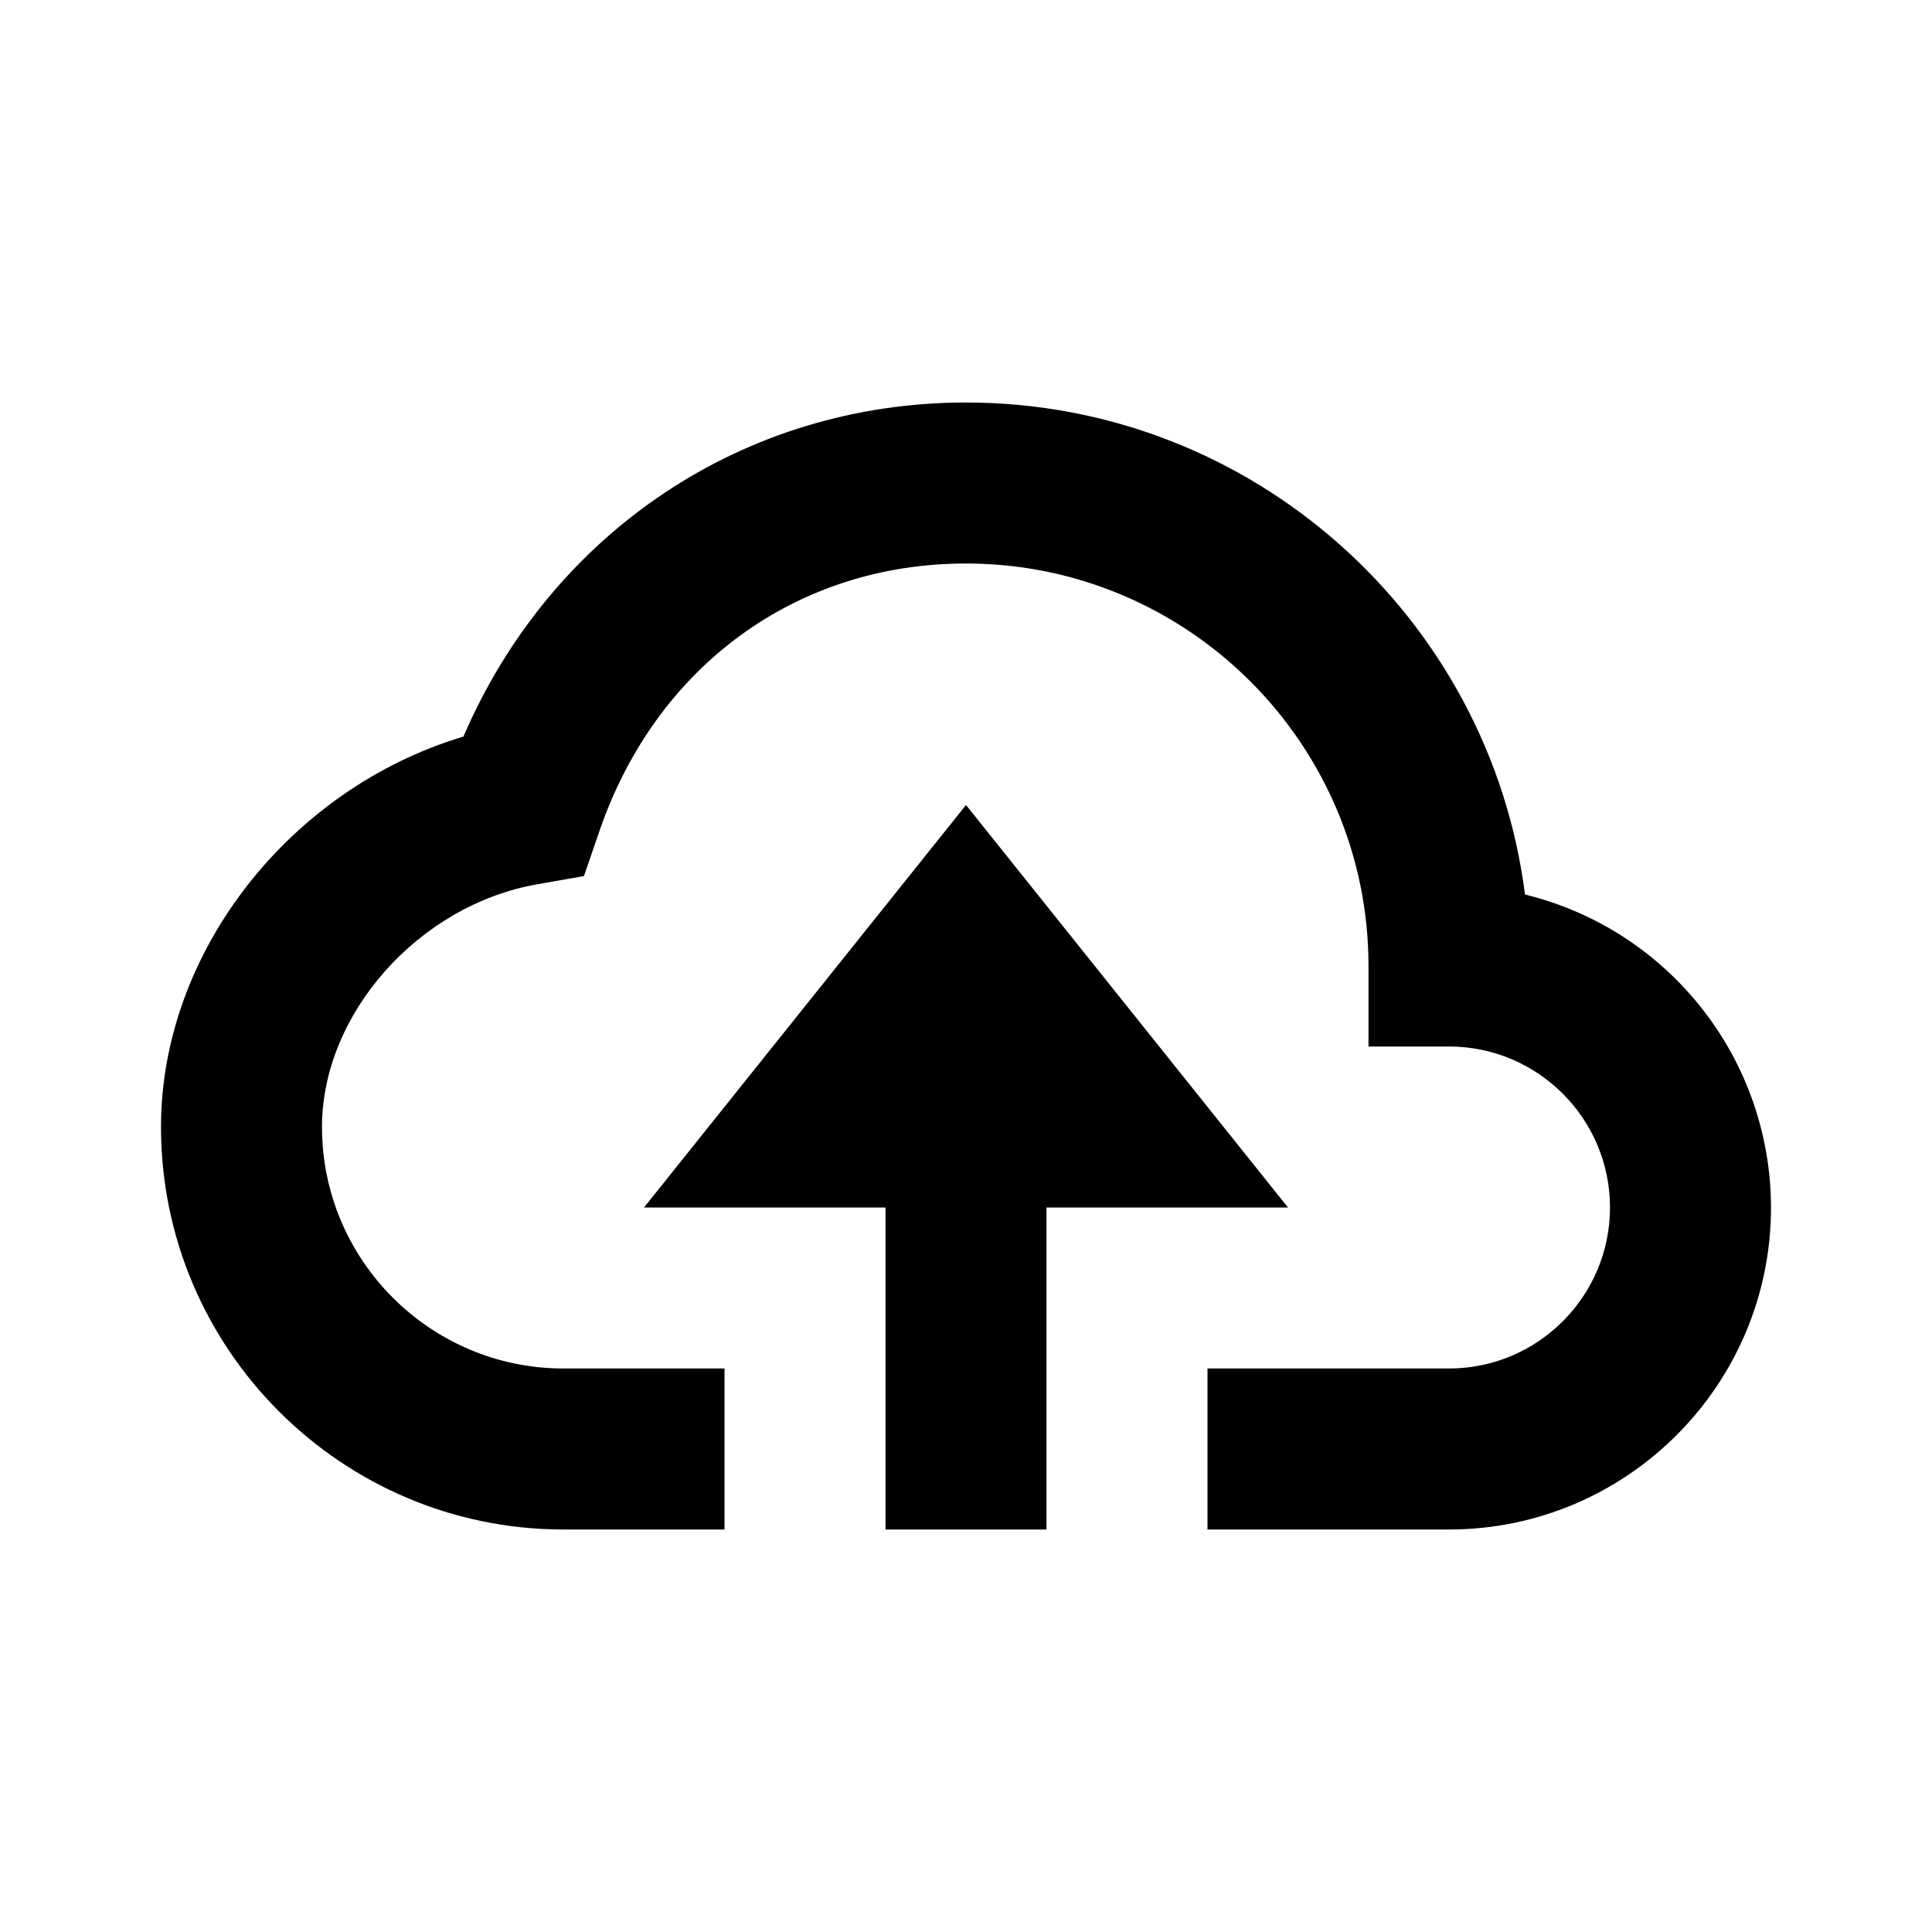
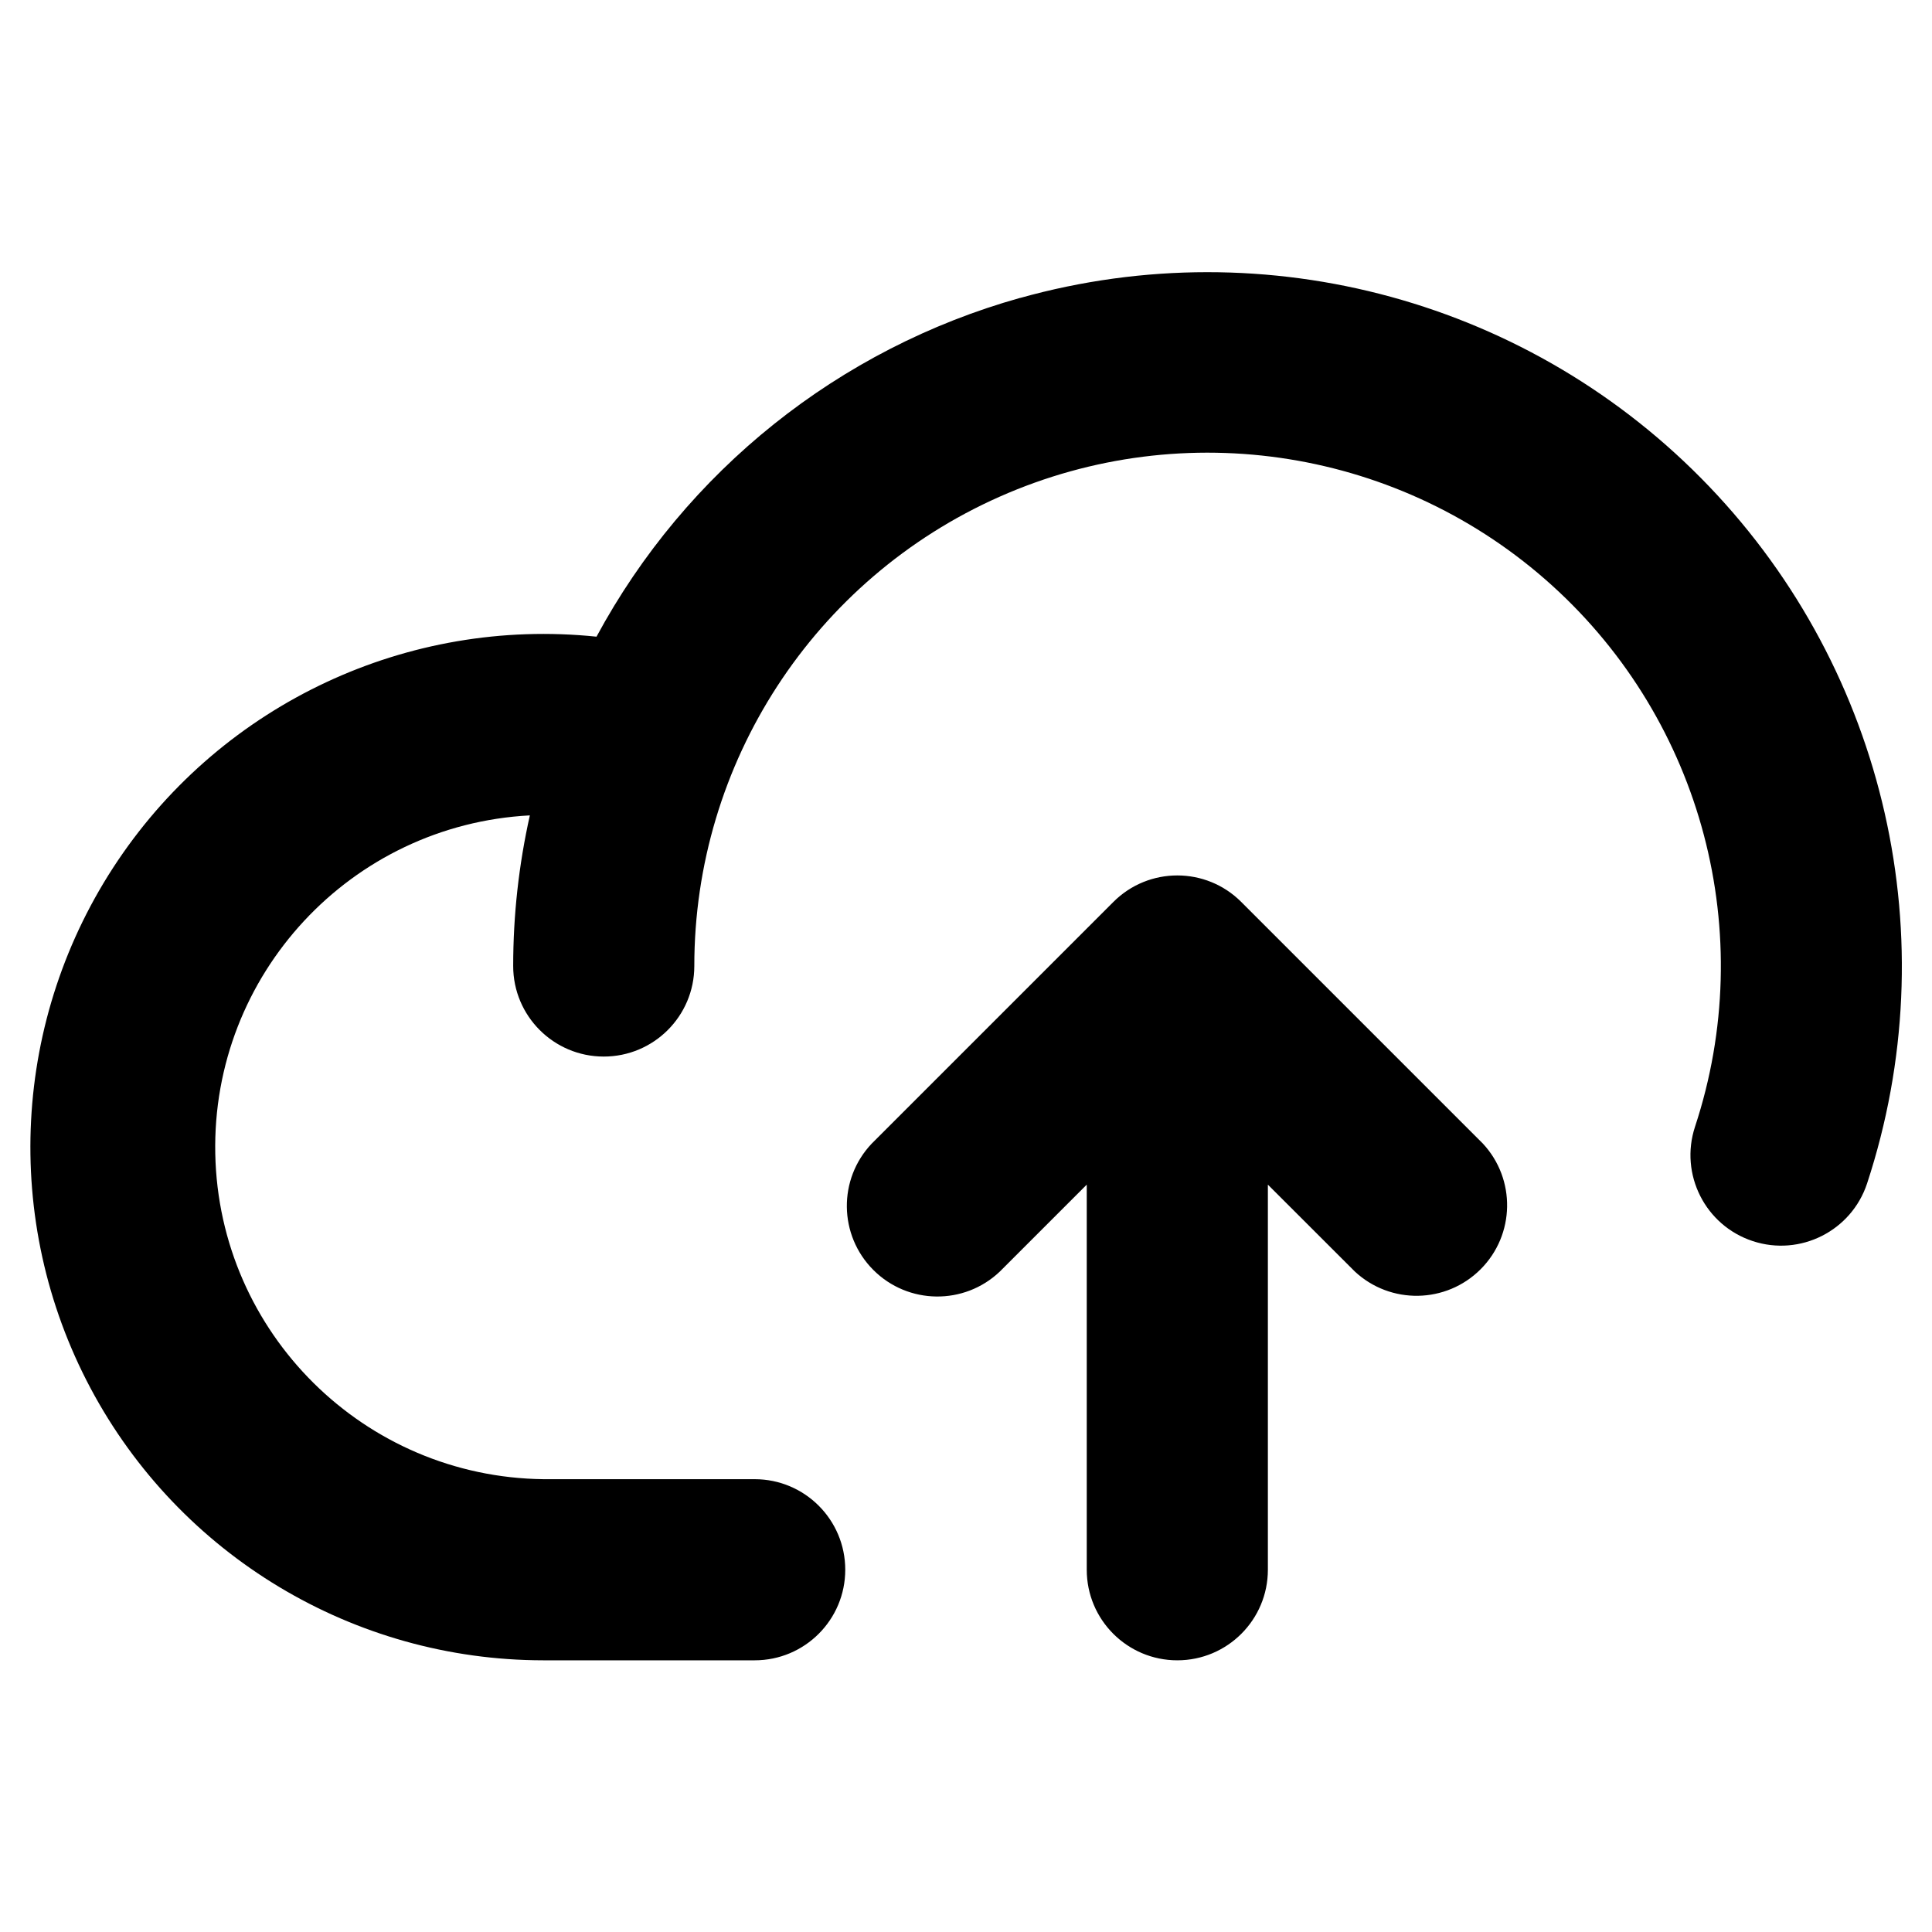
- <svg xmlns="http://www.w3.org/2000/svg" width="24" height="24" viewBox="0 0 24 24">
-   <path d="M13 19v-4h3l-4-5-4 5h3v4z" />
-   <path d="M7 19h2v-2H7c-1.654 0-3-1.346-3-3 0-1.404 1.199-2.756 2.673-3.015l.581-.102.192-.558C8.149 8.274 9.895 7 12 7c2.757 0 5 2.243 5 5v1h1c1.103 0 2 .897 2 2s-.897 2-2 2h-3v2h3c2.206 0 4-1.794 4-4a4.01 4.01 0 0 0-3.056-3.888C18.507 7.67 15.56 5 12 5 9.244 5 6.85 6.611 5.757 9.15 3.609 9.792 2 11.82 2 14c0 2.757 2.243 5 5 5z" />
+ <svg xmlns="http://www.w3.org/2000/svg" width="24" height="24">
+   <path d="M12.674 3.701A8.625 8.625 0 0 1 23.194 14.7a1.125 1.125 0 0 1-2.138-.703 6.376 6.376 0 1 0-12.431-1.996 1.125 1.125 0 0 1-2.25-.002c0-.631.07-1.258.207-1.87a4.126 4.126 0 0 0 .17 8.246h2.623a1.125 1.125 0 0 1 0 2.25H6.749A6.375 6.375 0 1 1 7.41 7.909 8.625 8.625 0 0 1 12.674 3.7ZM13.5 19.5v-4.784l-1.08 1.08a1.125 1.125 0 0 1-1.59-1.591l3-3c.439-.44 1.151-.44 1.59 0l3 3a1.125 1.125 0 0 1-1.59 1.59l-1.08-1.079V19.5a1.125 1.125 0 0 1-2.25 0Z" />
</svg>
